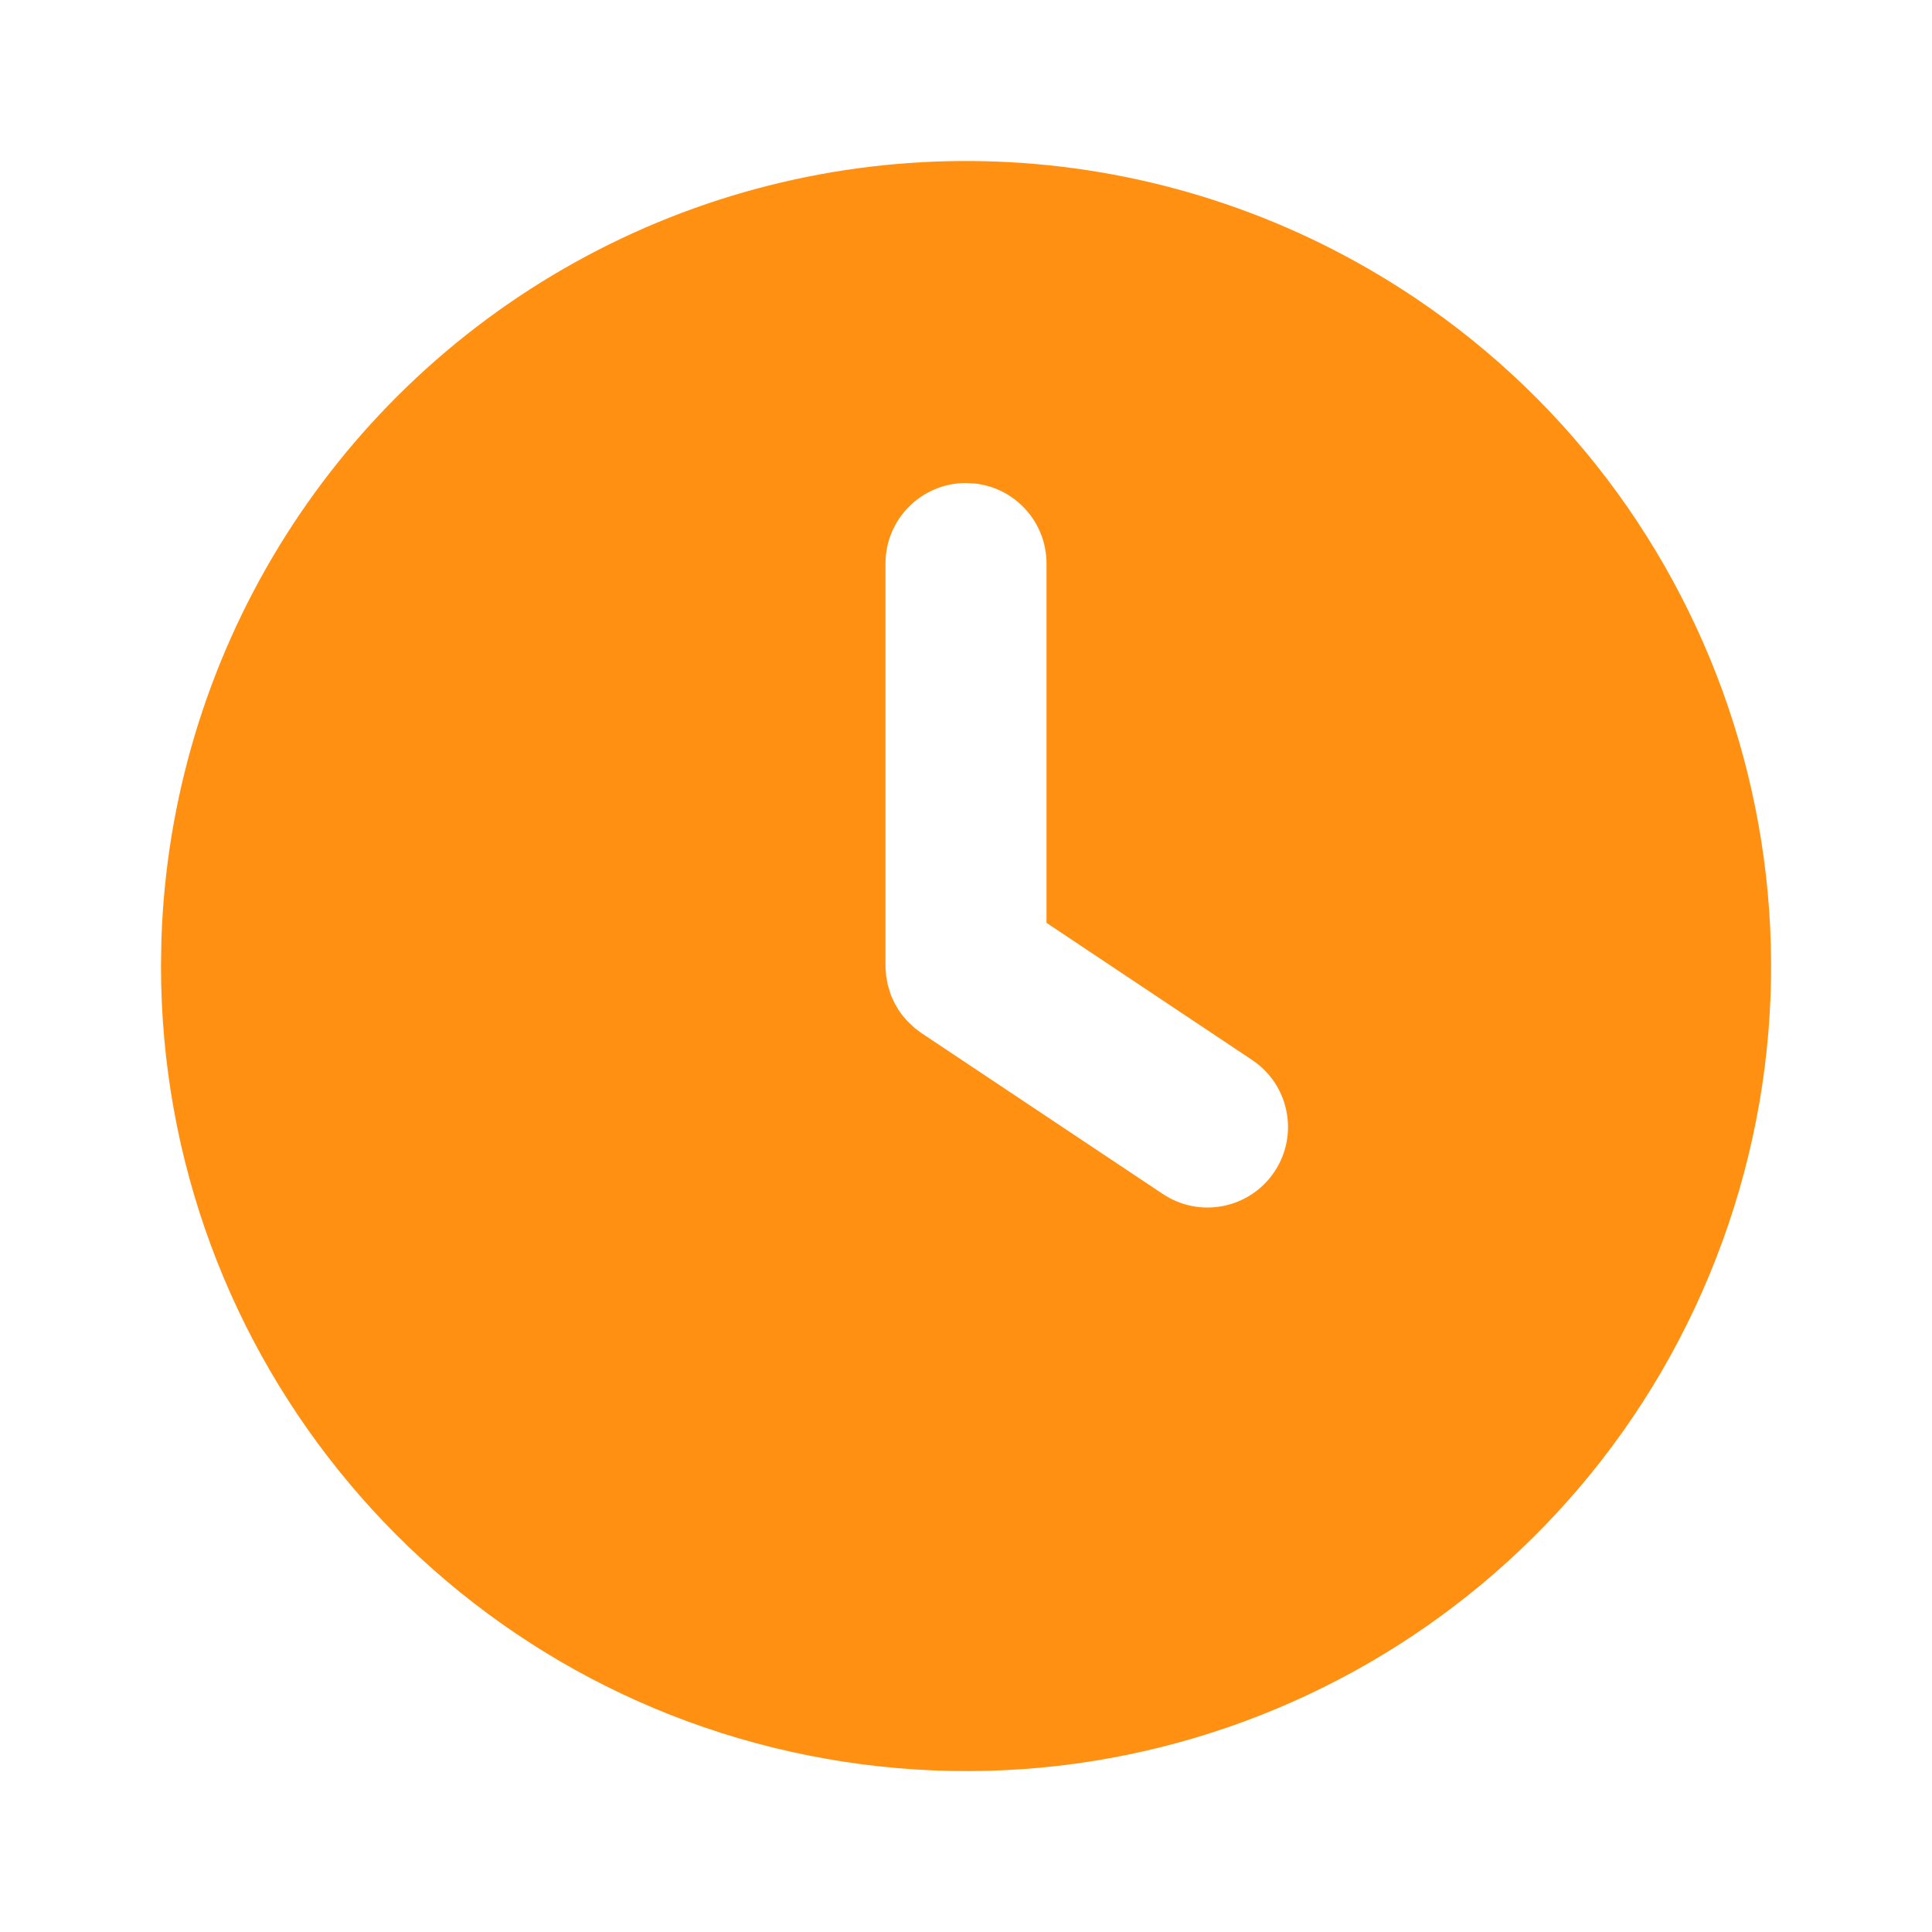
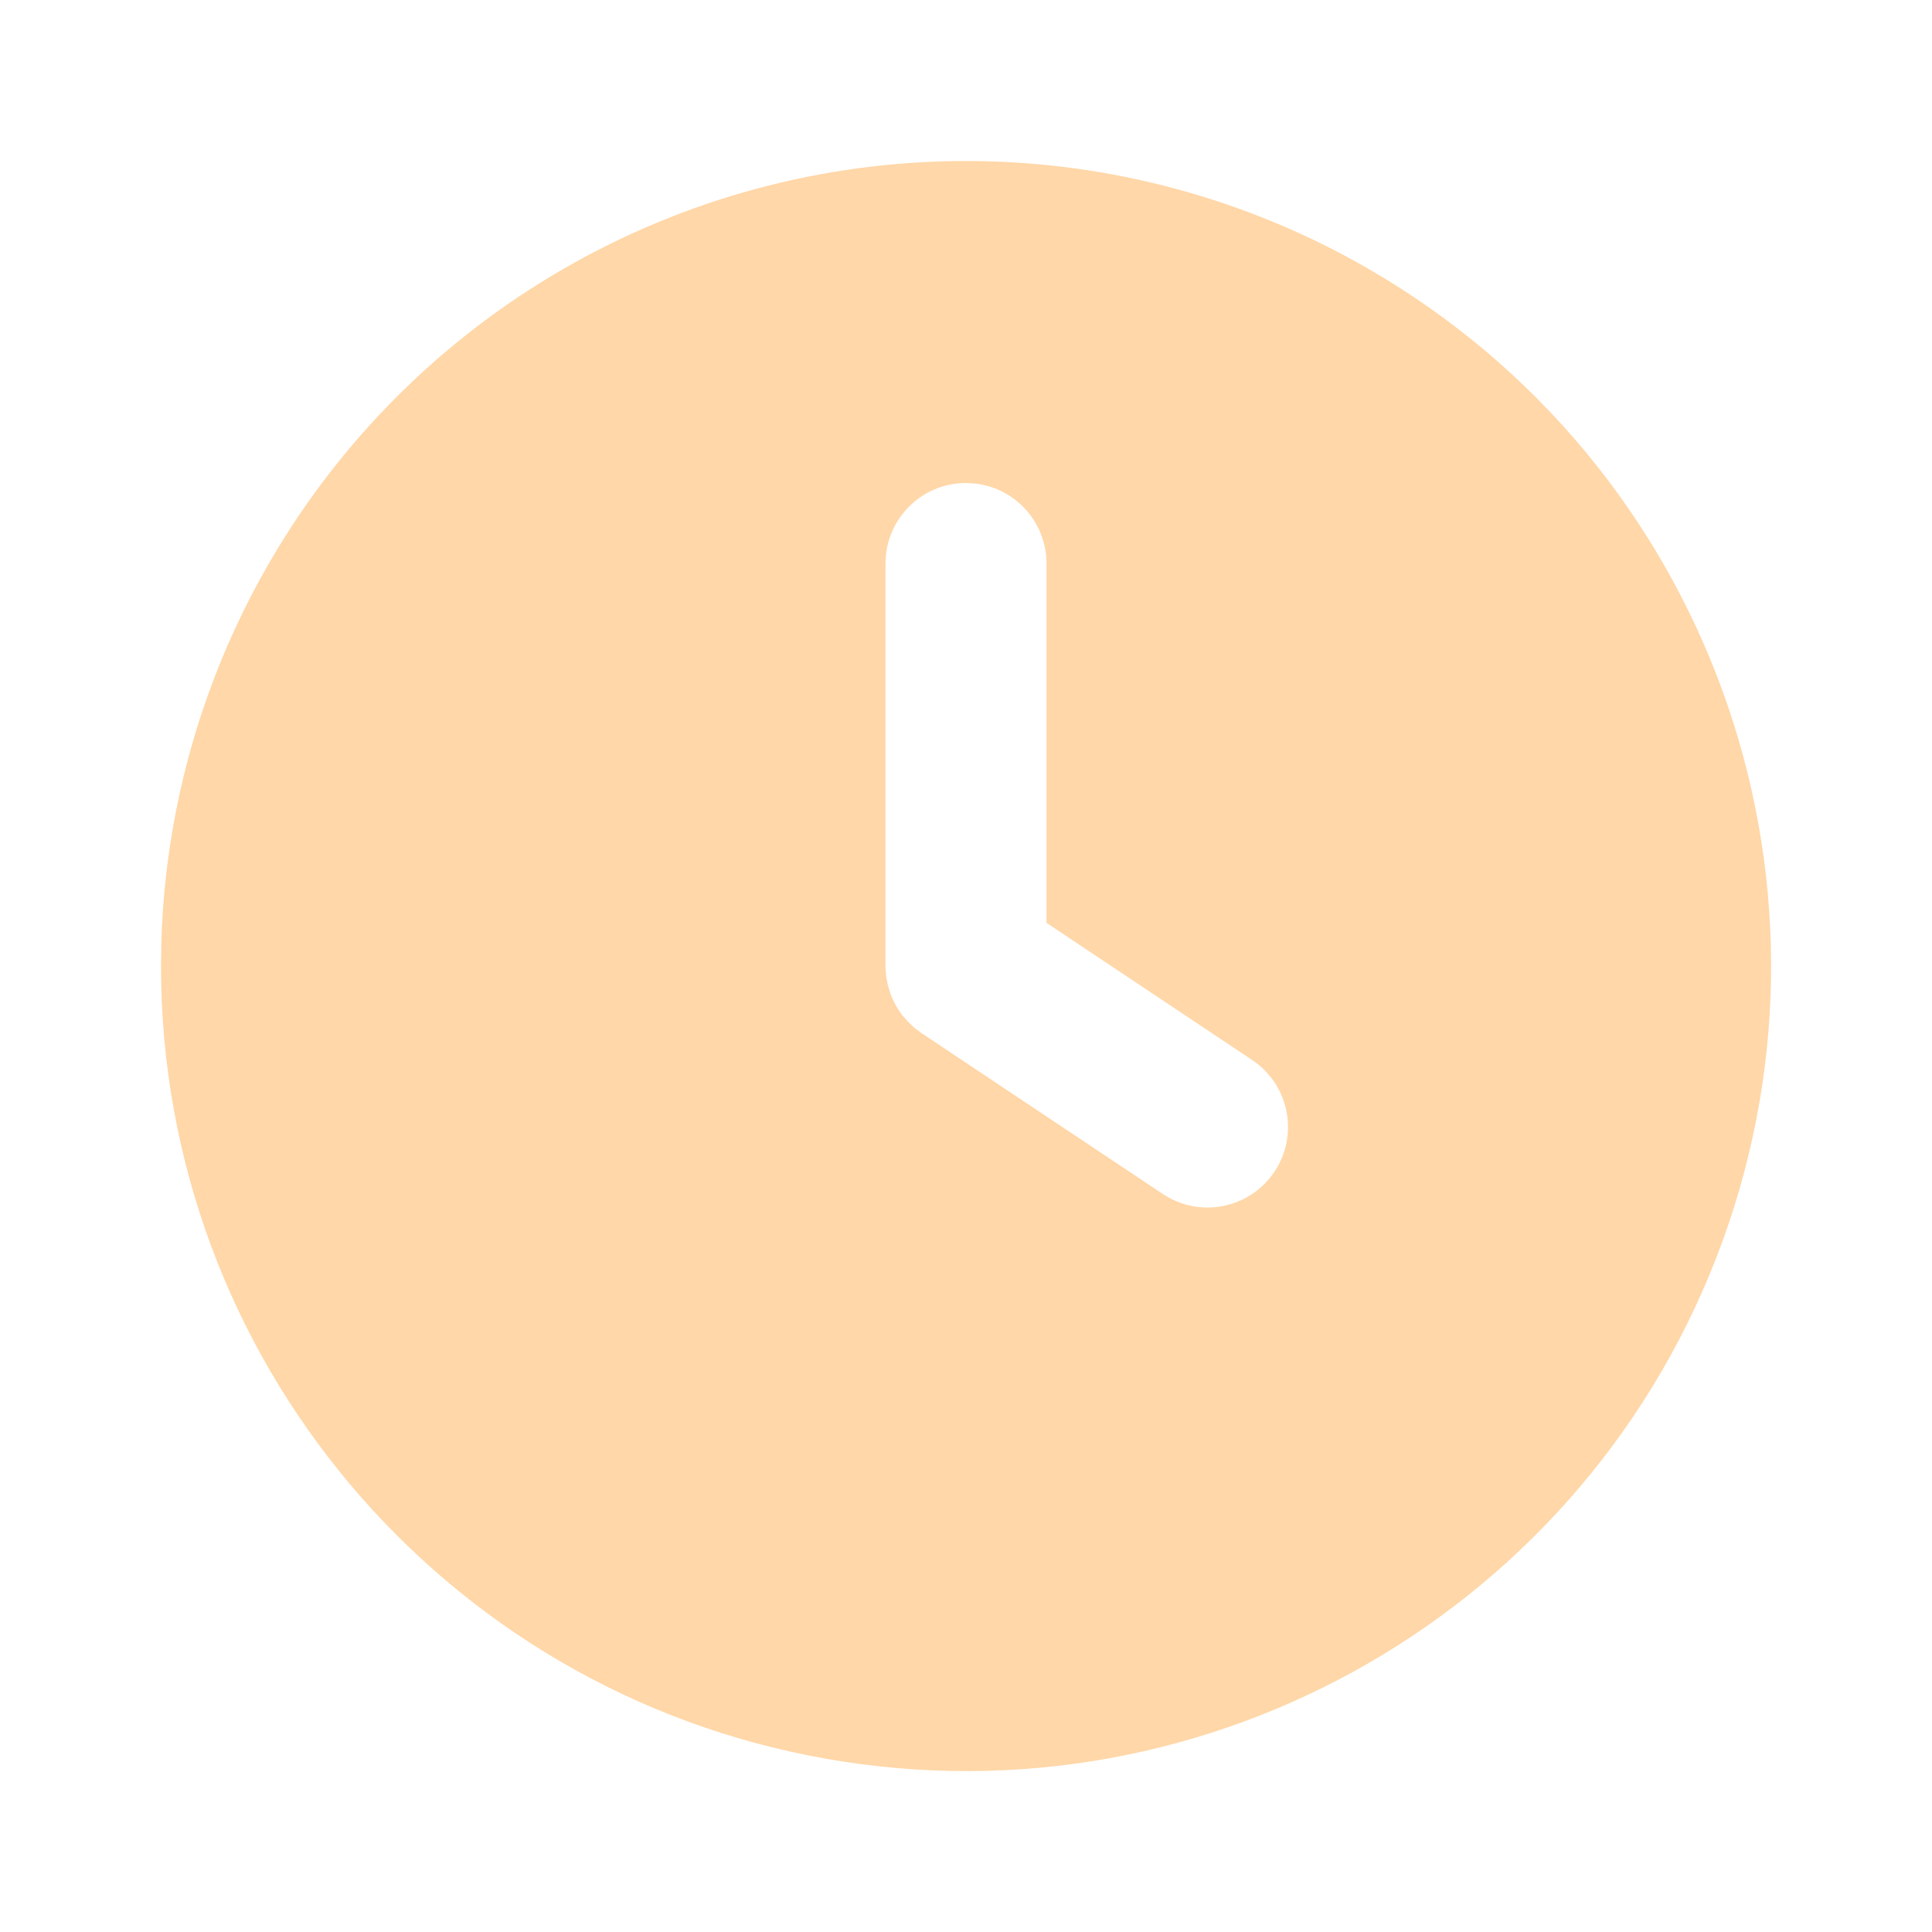
- <svg xmlns="http://www.w3.org/2000/svg" width="32" height="32" viewBox="0 0 24 24" fill="#ff9012">
+ <svg xmlns="http://www.w3.org/2000/svg" width="32" height="32" viewBox="0 0 24 24" fill="#ffd7a8">
  <path d="M17 3.34a10 10 0 1 1 -15 8.66l.005 -.324a10 10 0 0 1 14.995 -8.336m-5 2.66a1 1 0 0 0 -1 1v5.026l.009 .105l.02 .107l.04 .129l.048 .102l.046 .078l.042 .06l.069 .08l.088 .083l.083 .062l3 2a1 1 0 1 0 1.11 -1.664l-2.555 -1.704v-4.464a1 1 0 0 0 -.883 -.993z" />
</svg>
